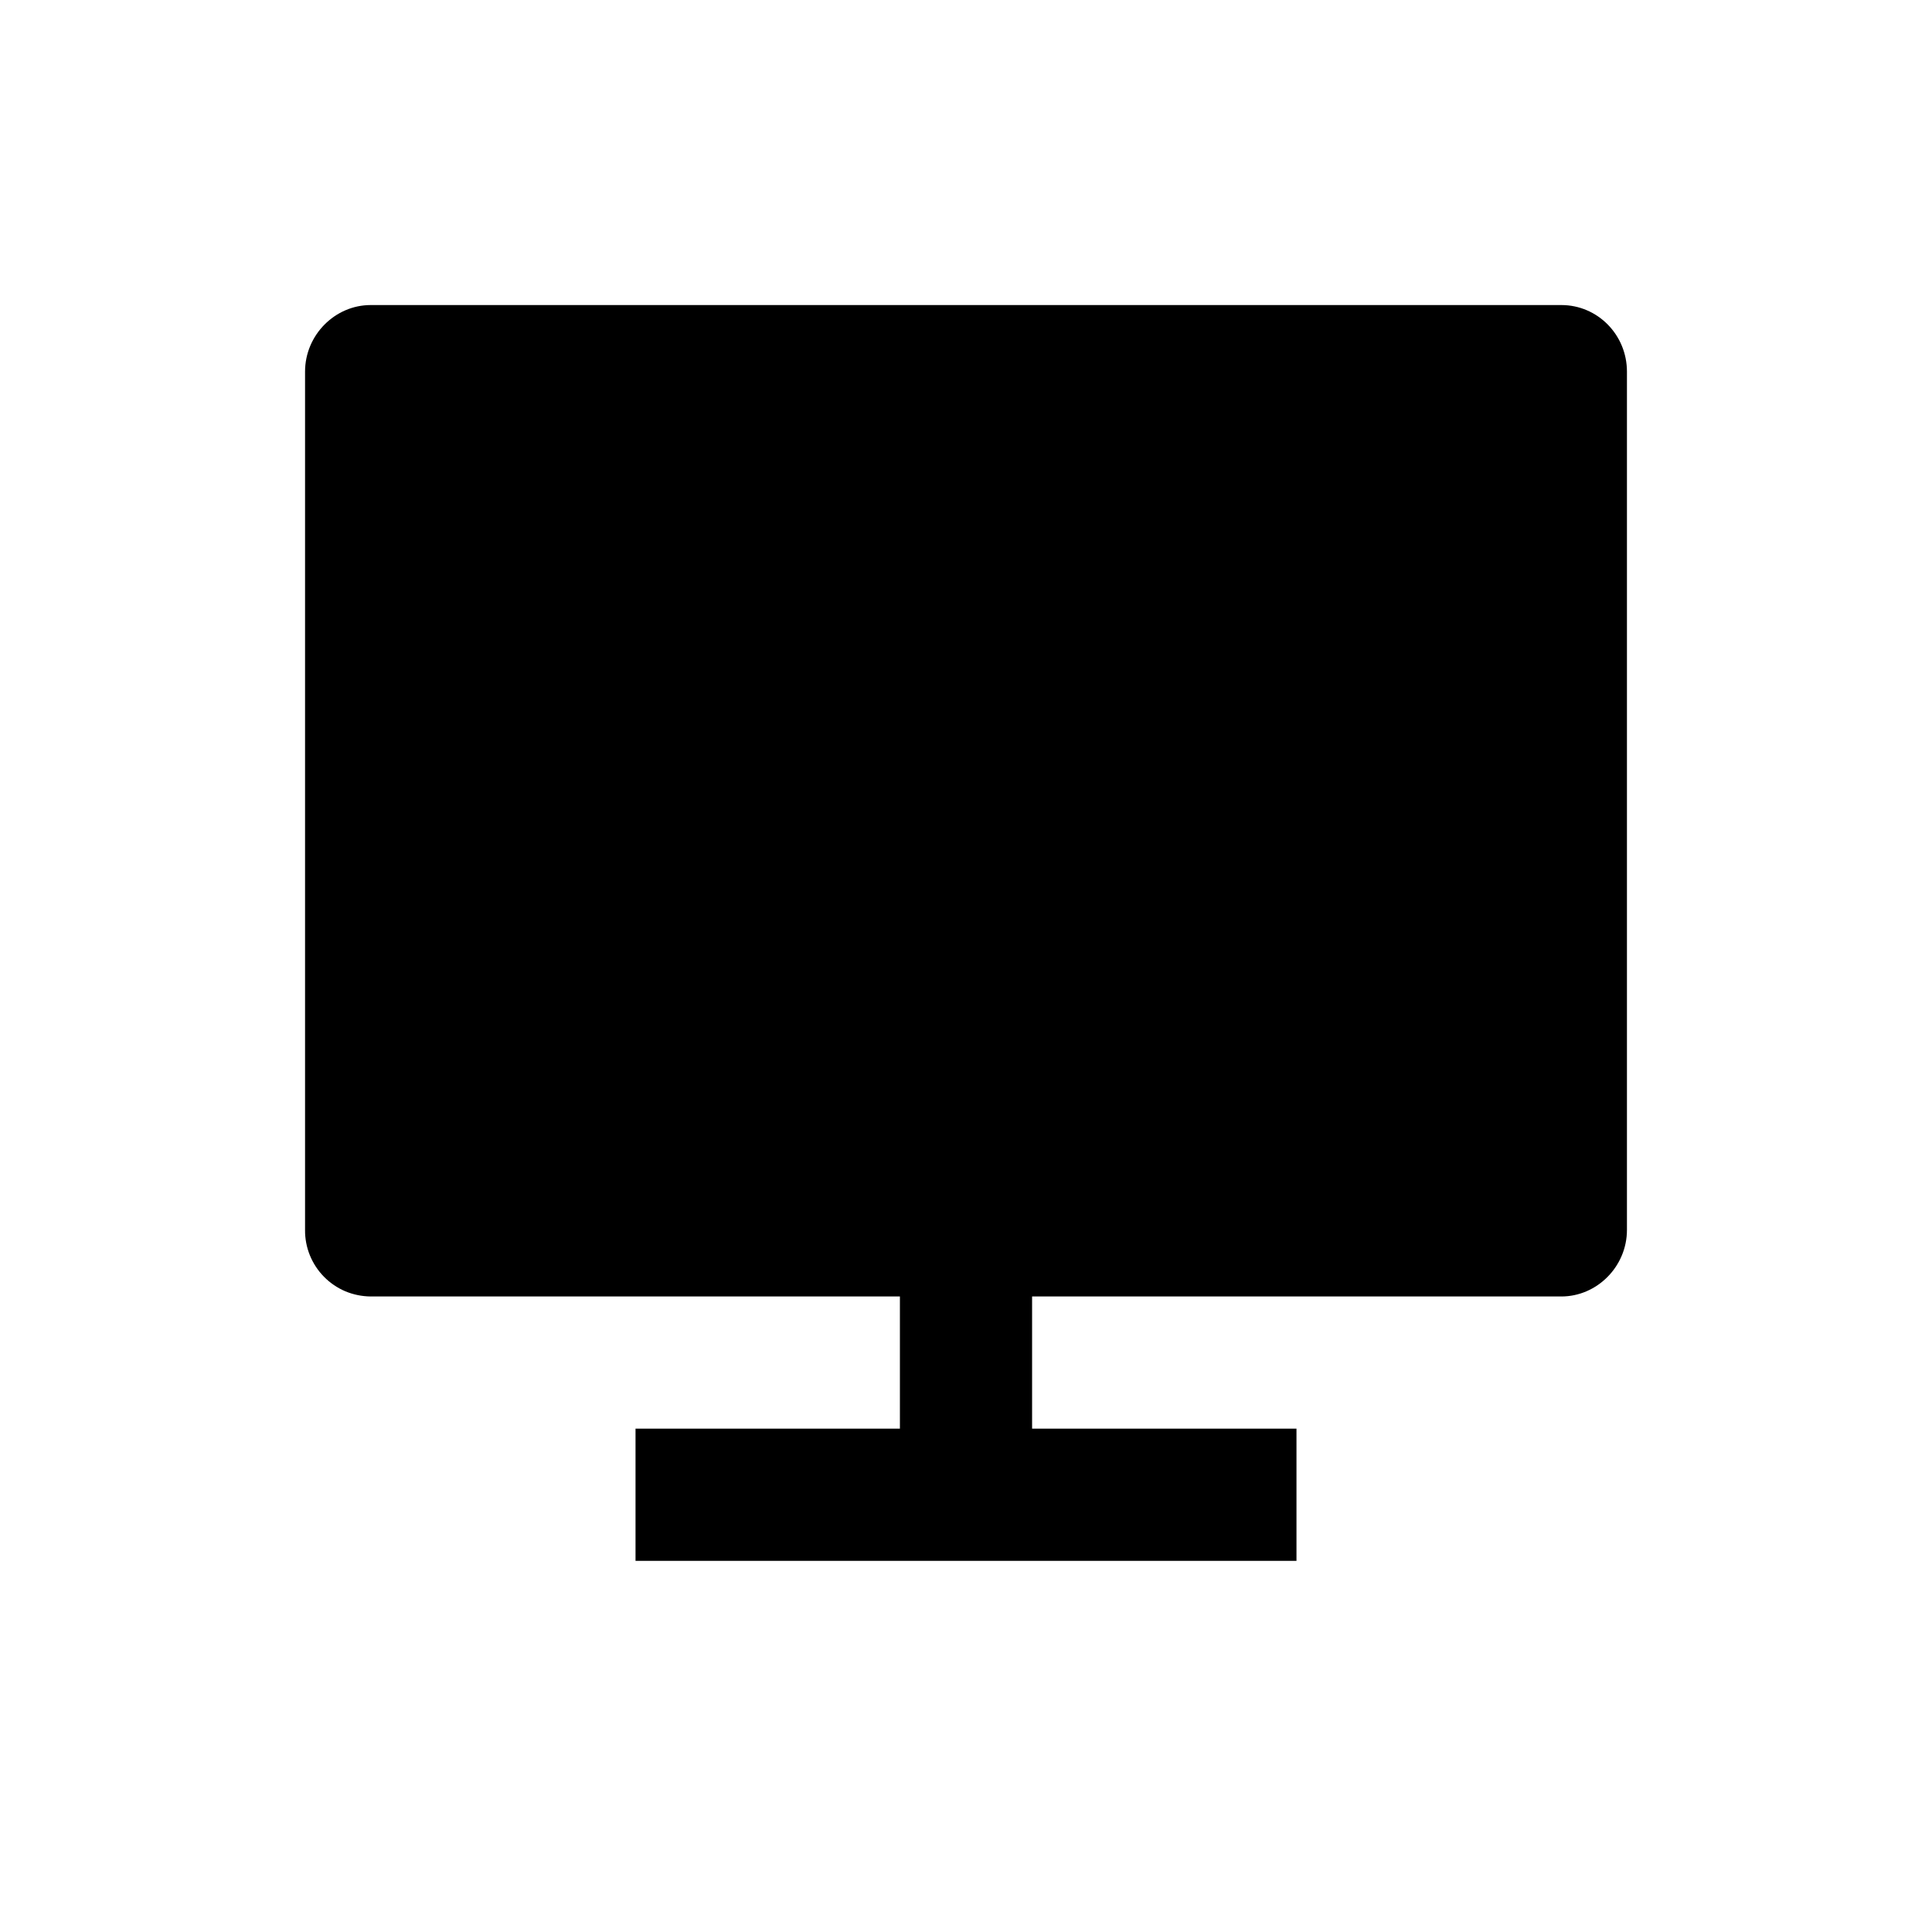
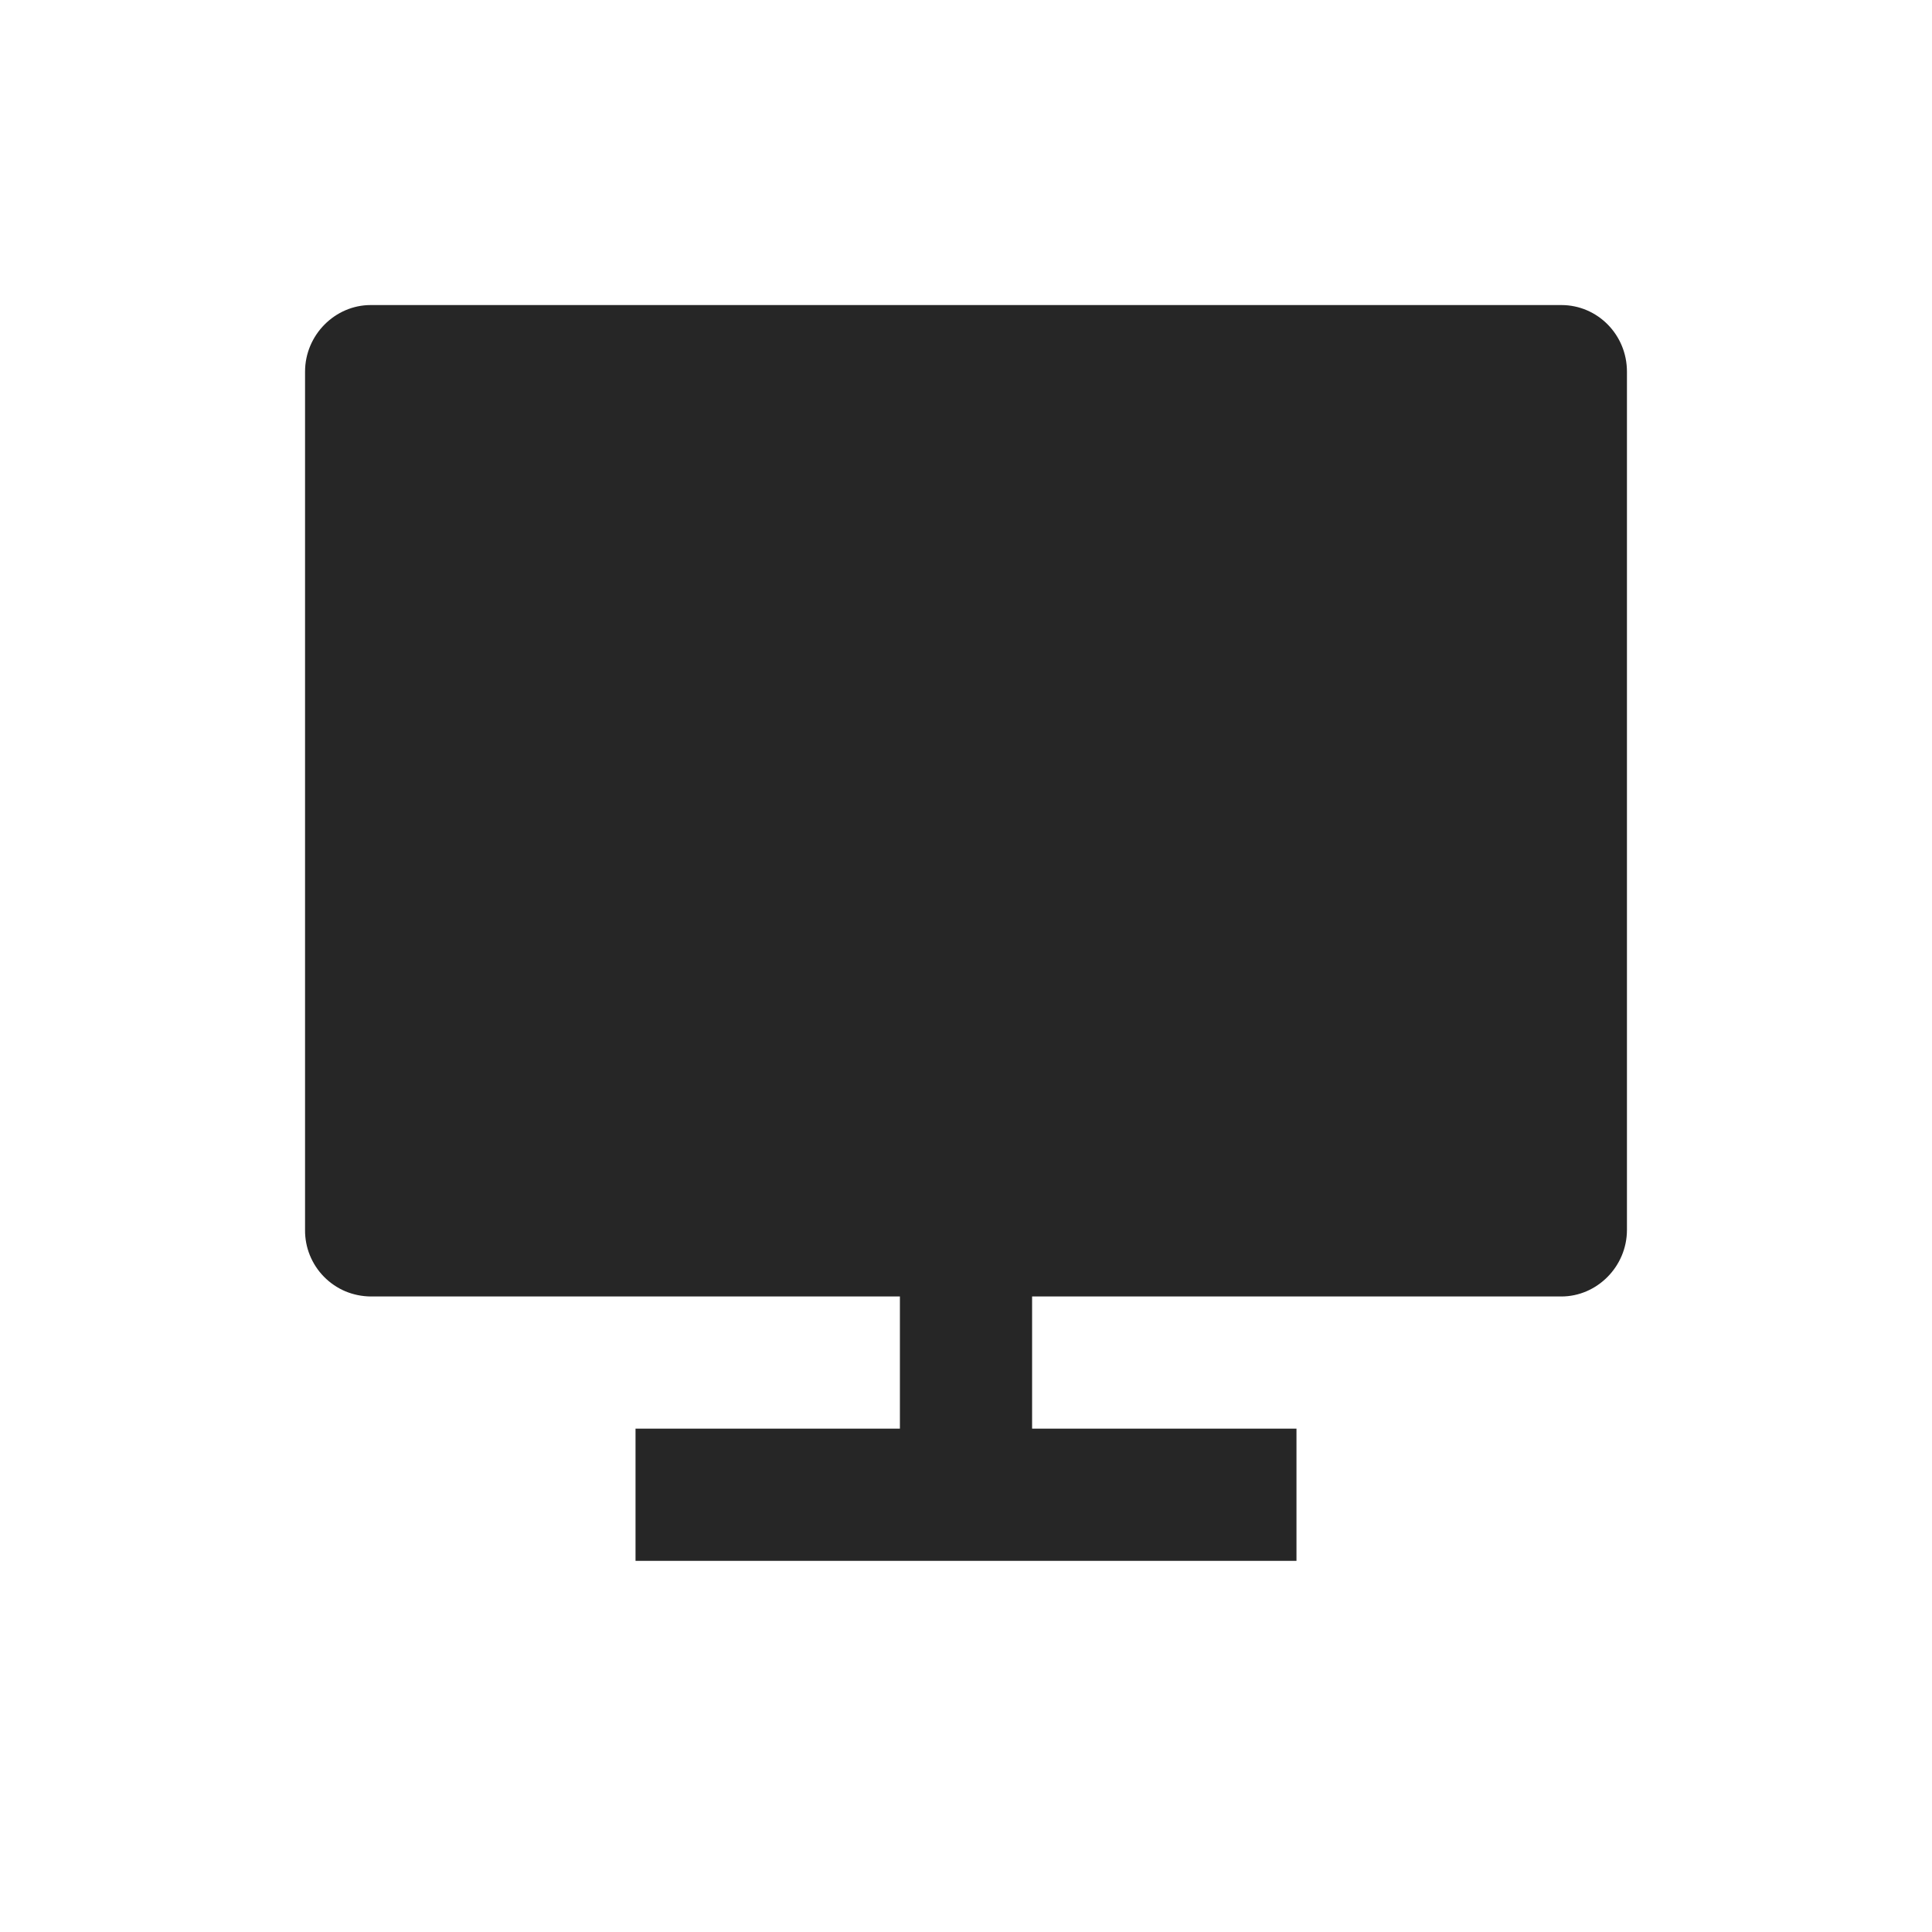
<svg xmlns="http://www.w3.org/2000/svg" width="19" height="19" viewBox="0 0 19 19" fill="none">
-   <path d="M10.15 12.75V14.05H12.75V15.35H6.25V14.05H8.85V12.75H3.645C3.559 12.749 3.475 12.732 3.396 12.699C3.318 12.666 3.246 12.617 3.186 12.556C3.126 12.495 3.079 12.423 3.047 12.344C3.015 12.265 2.999 12.18 3 12.095V3.655C3 3.293 3.296 3 3.645 3H15.355C15.711 3 16 3.292 16 3.655V12.095C16 12.457 15.704 12.75 15.355 12.75H10.15Z" fill="#000" />
+   <path d="M10.15 12.75V14.05H12.75V15.35H6.25V14.05H8.85V12.75H3.645C3.559 12.749 3.475 12.732 3.396 12.699C3.318 12.666 3.246 12.617 3.186 12.556C3.126 12.495 3.079 12.423 3.047 12.344C3.015 12.265 2.999 12.18 3 12.095V3.655C3 3.293 3.296 3 3.645 3H15.355C15.711 3 16 3.292 16 3.655V12.095C16 12.457 15.704 12.75 15.355 12.75H10.15Z" fill="#262626" />
</svg>
